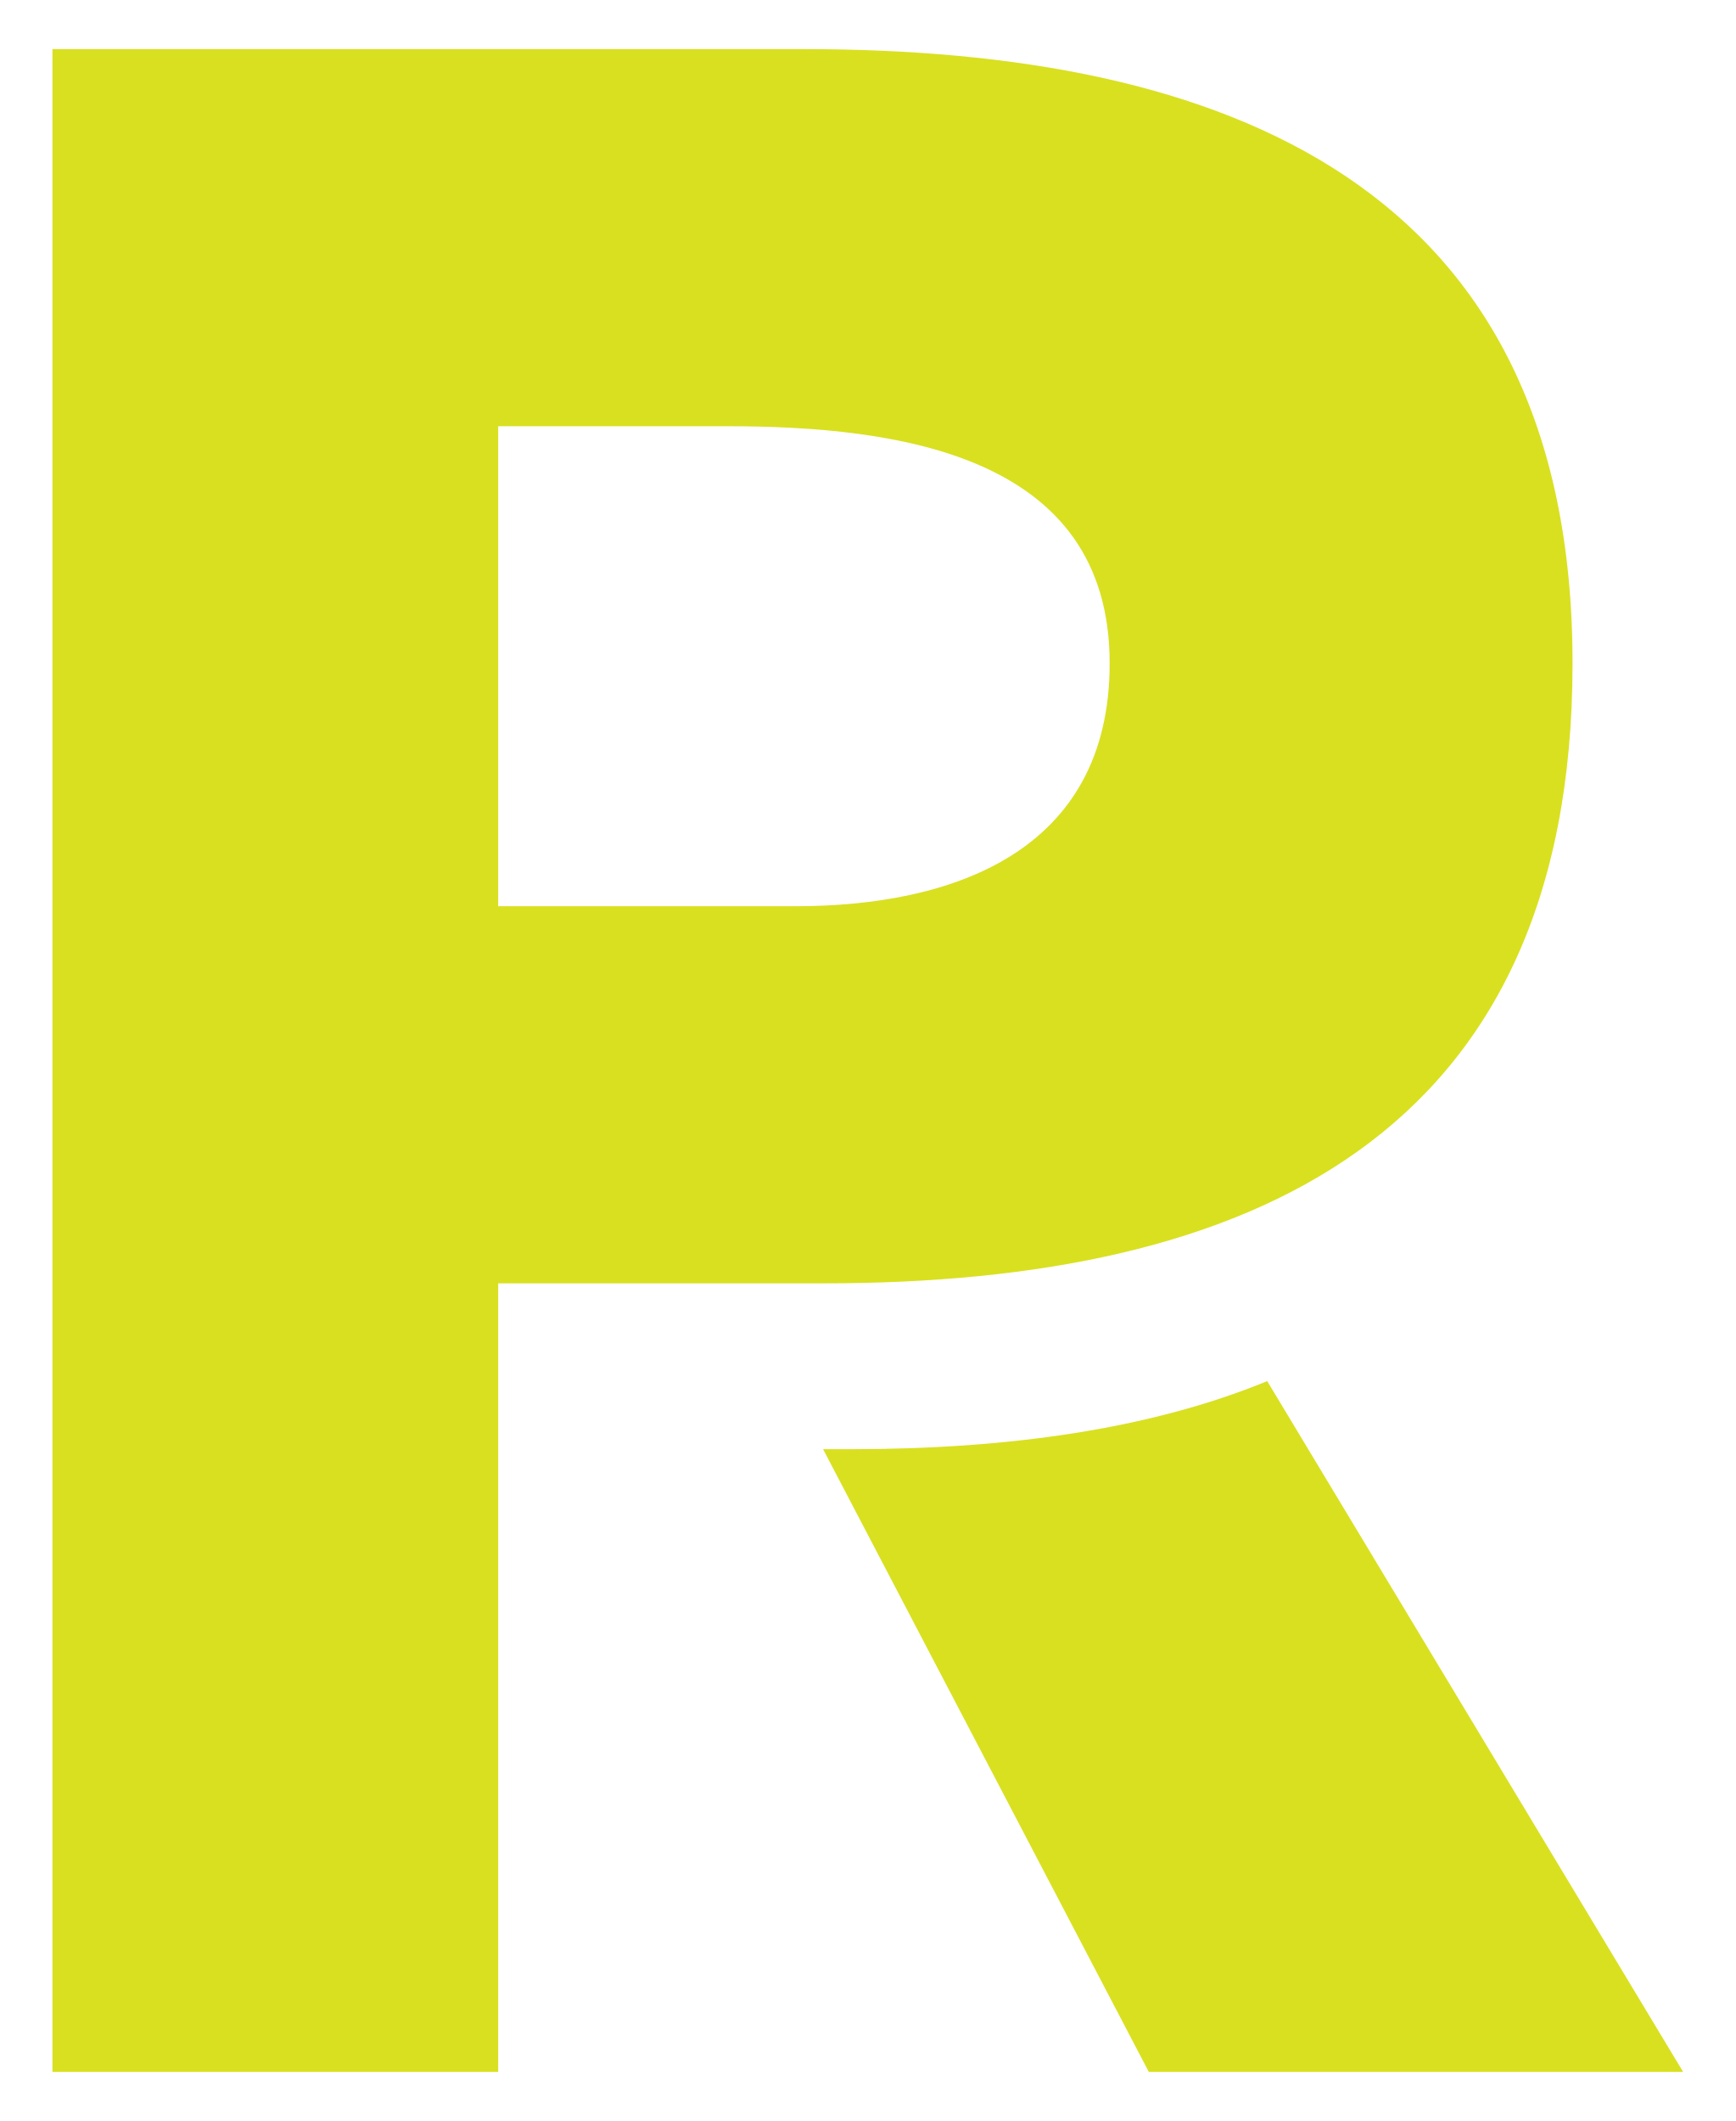
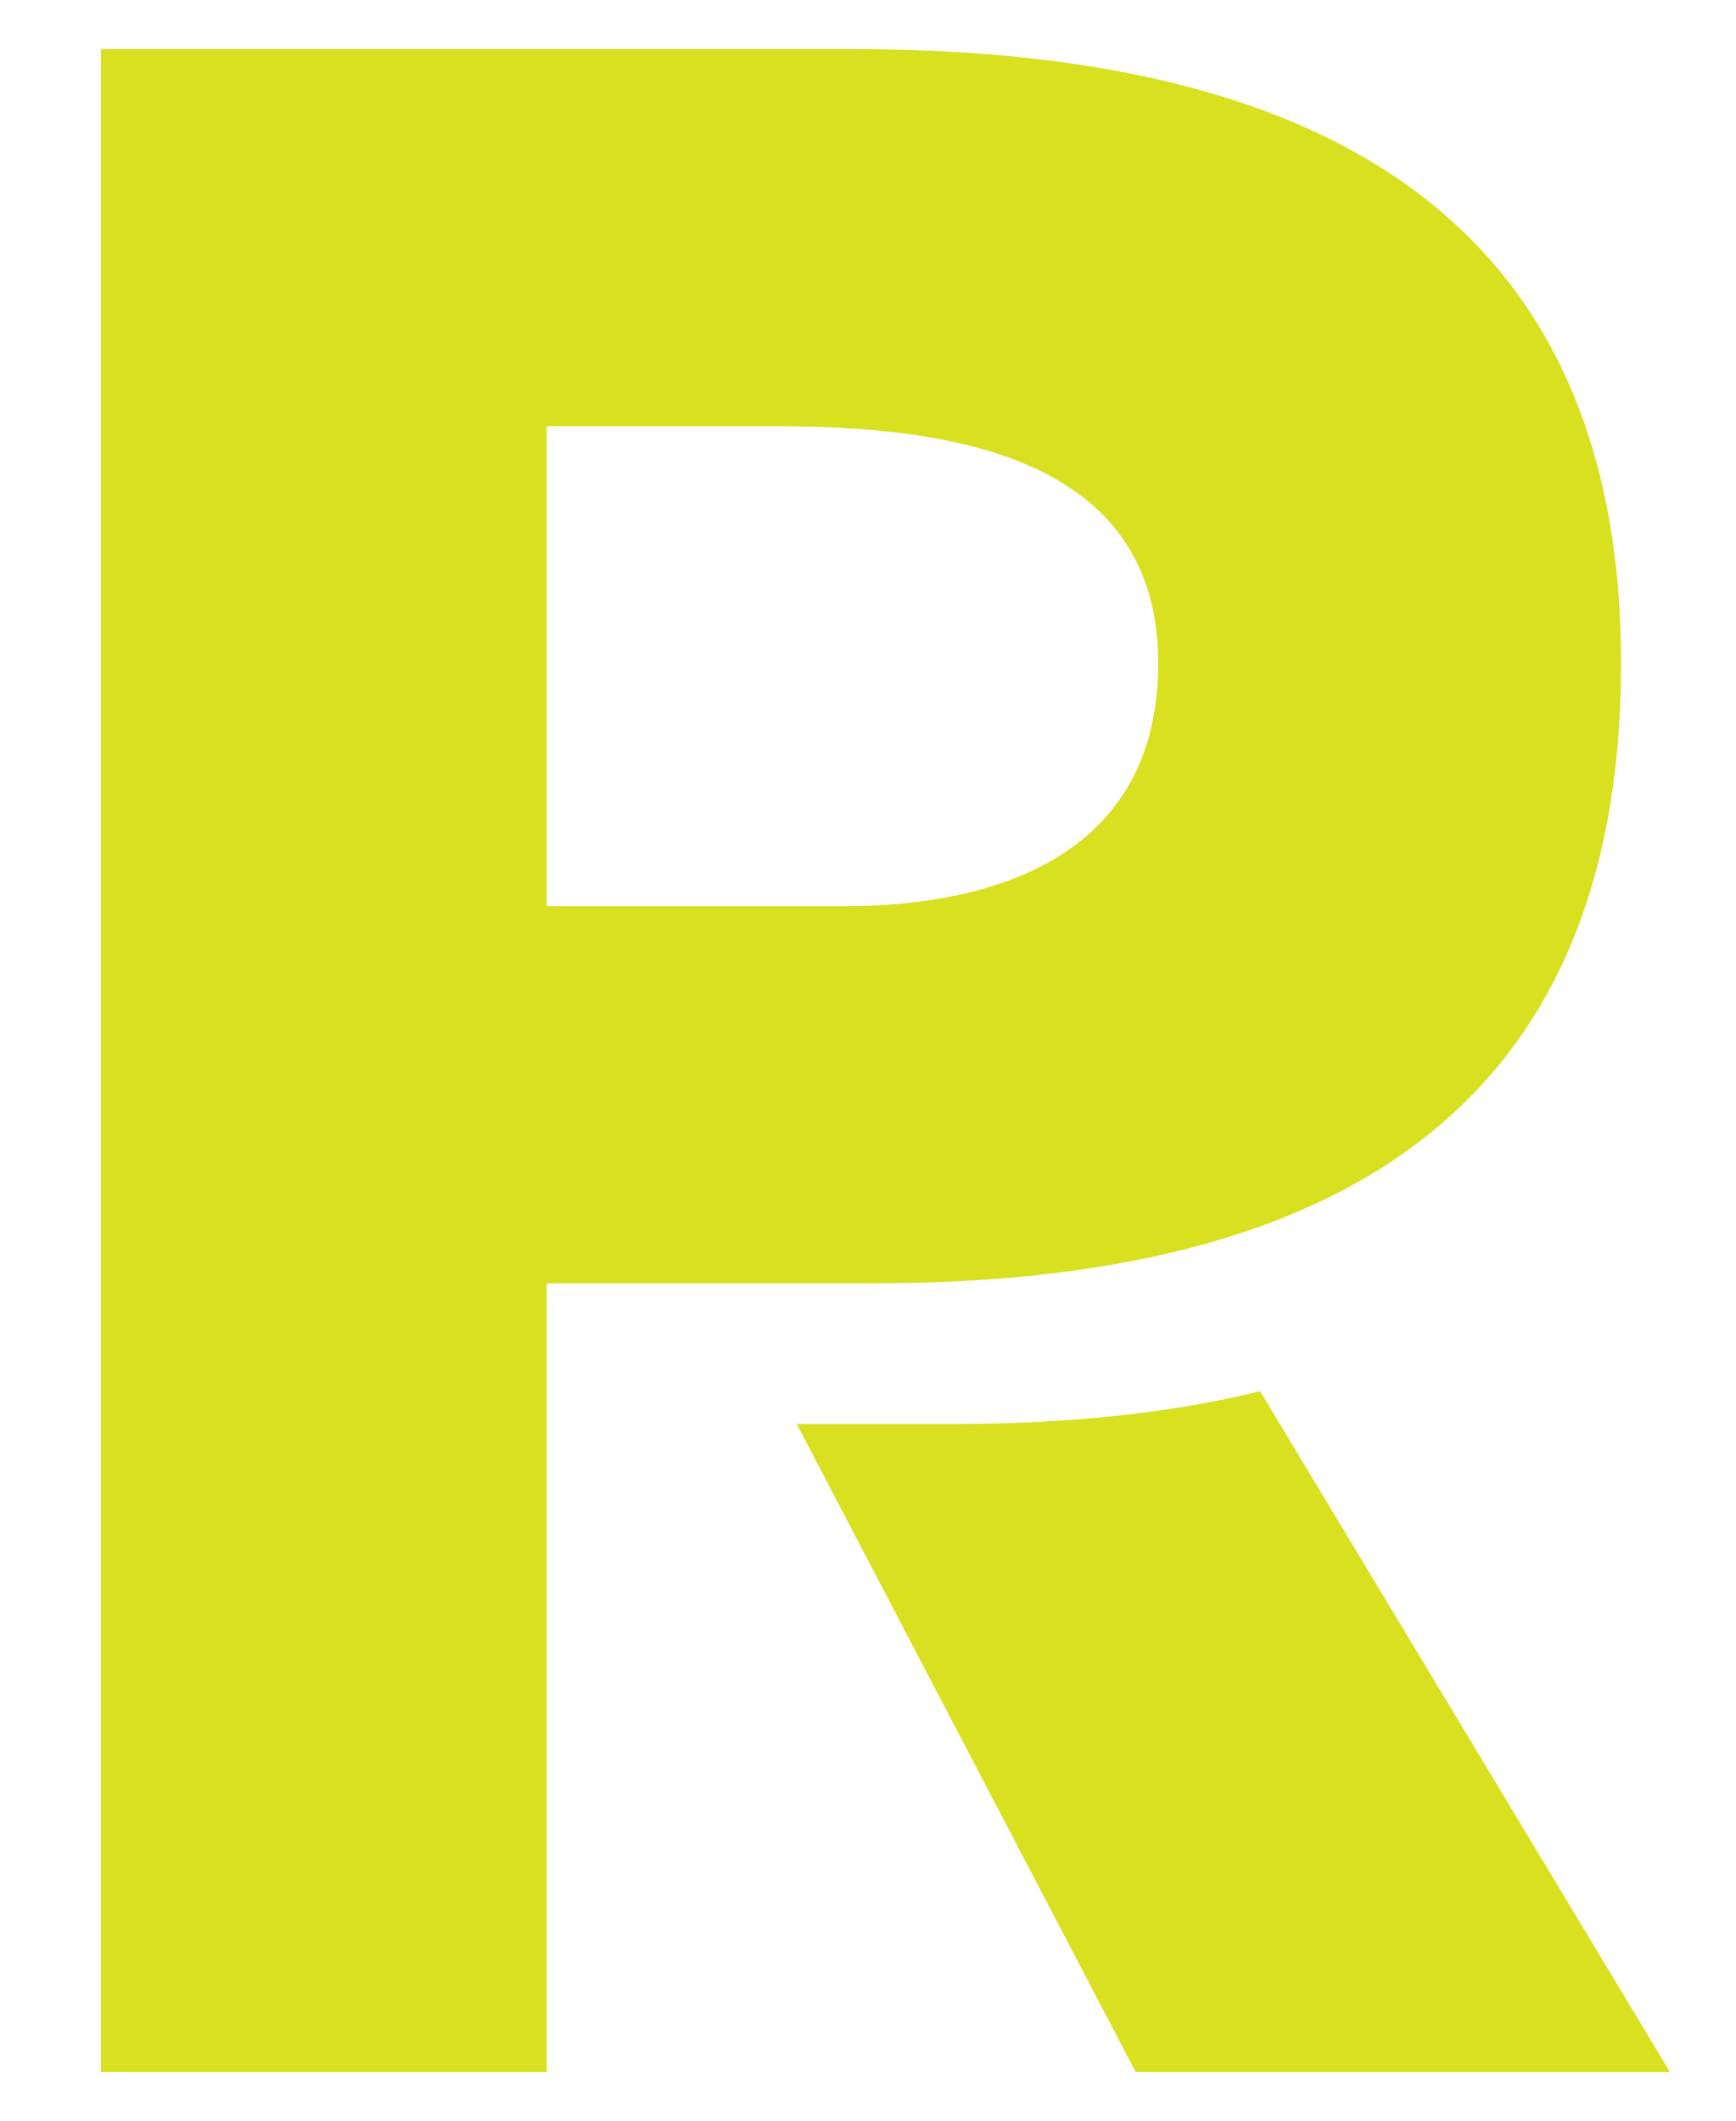
<svg xmlns="http://www.w3.org/2000/svg" version="1.1" id="Layer_1" x="0px" y="0px" width="127.559px" height="155.904px" viewBox="0 0 127.559 155.904" enable-background="new 0 0 127.559 155.904" xml:space="preserve">
  <g>
-     <path fill="#D9E020" d="M93.138,101.519c-8.649,3.551-19.108,5.003-30.595,5.003h-2.048l23.938,45.772h39.271L93.138,101.519z" />
    <g>
-       <path fill="#D9E020" d="M3.855,3.61h55.231c30.871,0,56.492,9.87,56.492,45.151c0,34.861-23.73,45.571-55.021,45.571H36.616    v57.962H3.855V3.61z M36.616,66.612h21.842c11.548,0,23.099-3.99,23.099-17.851c0-15.331-15.541-17.431-28.14-17.431H36.616    V66.612z" />
+       <path fill="#D9E020" d="M7.422,3.61h55.231c30.871,0,56.492,9.87,56.492,45.151c0,34.861-23.73,45.571-55.021,45.571H40.183    v57.962H7.422V3.61z M40.183,66.612h21.842c11.549,0,23.1-3.99,23.1-17.851c0-15.331-15.541-17.431-28.141-17.431H40.183V66.612z" />
    </g>
+     <path fill="#D9E020" d="M70.076,104.667H58.555l24.908,47.628h39.271l-30.12-50.034C85.797,103.936,78.195,104.667,70.076,104.667z   " />
  </g>
</svg>
